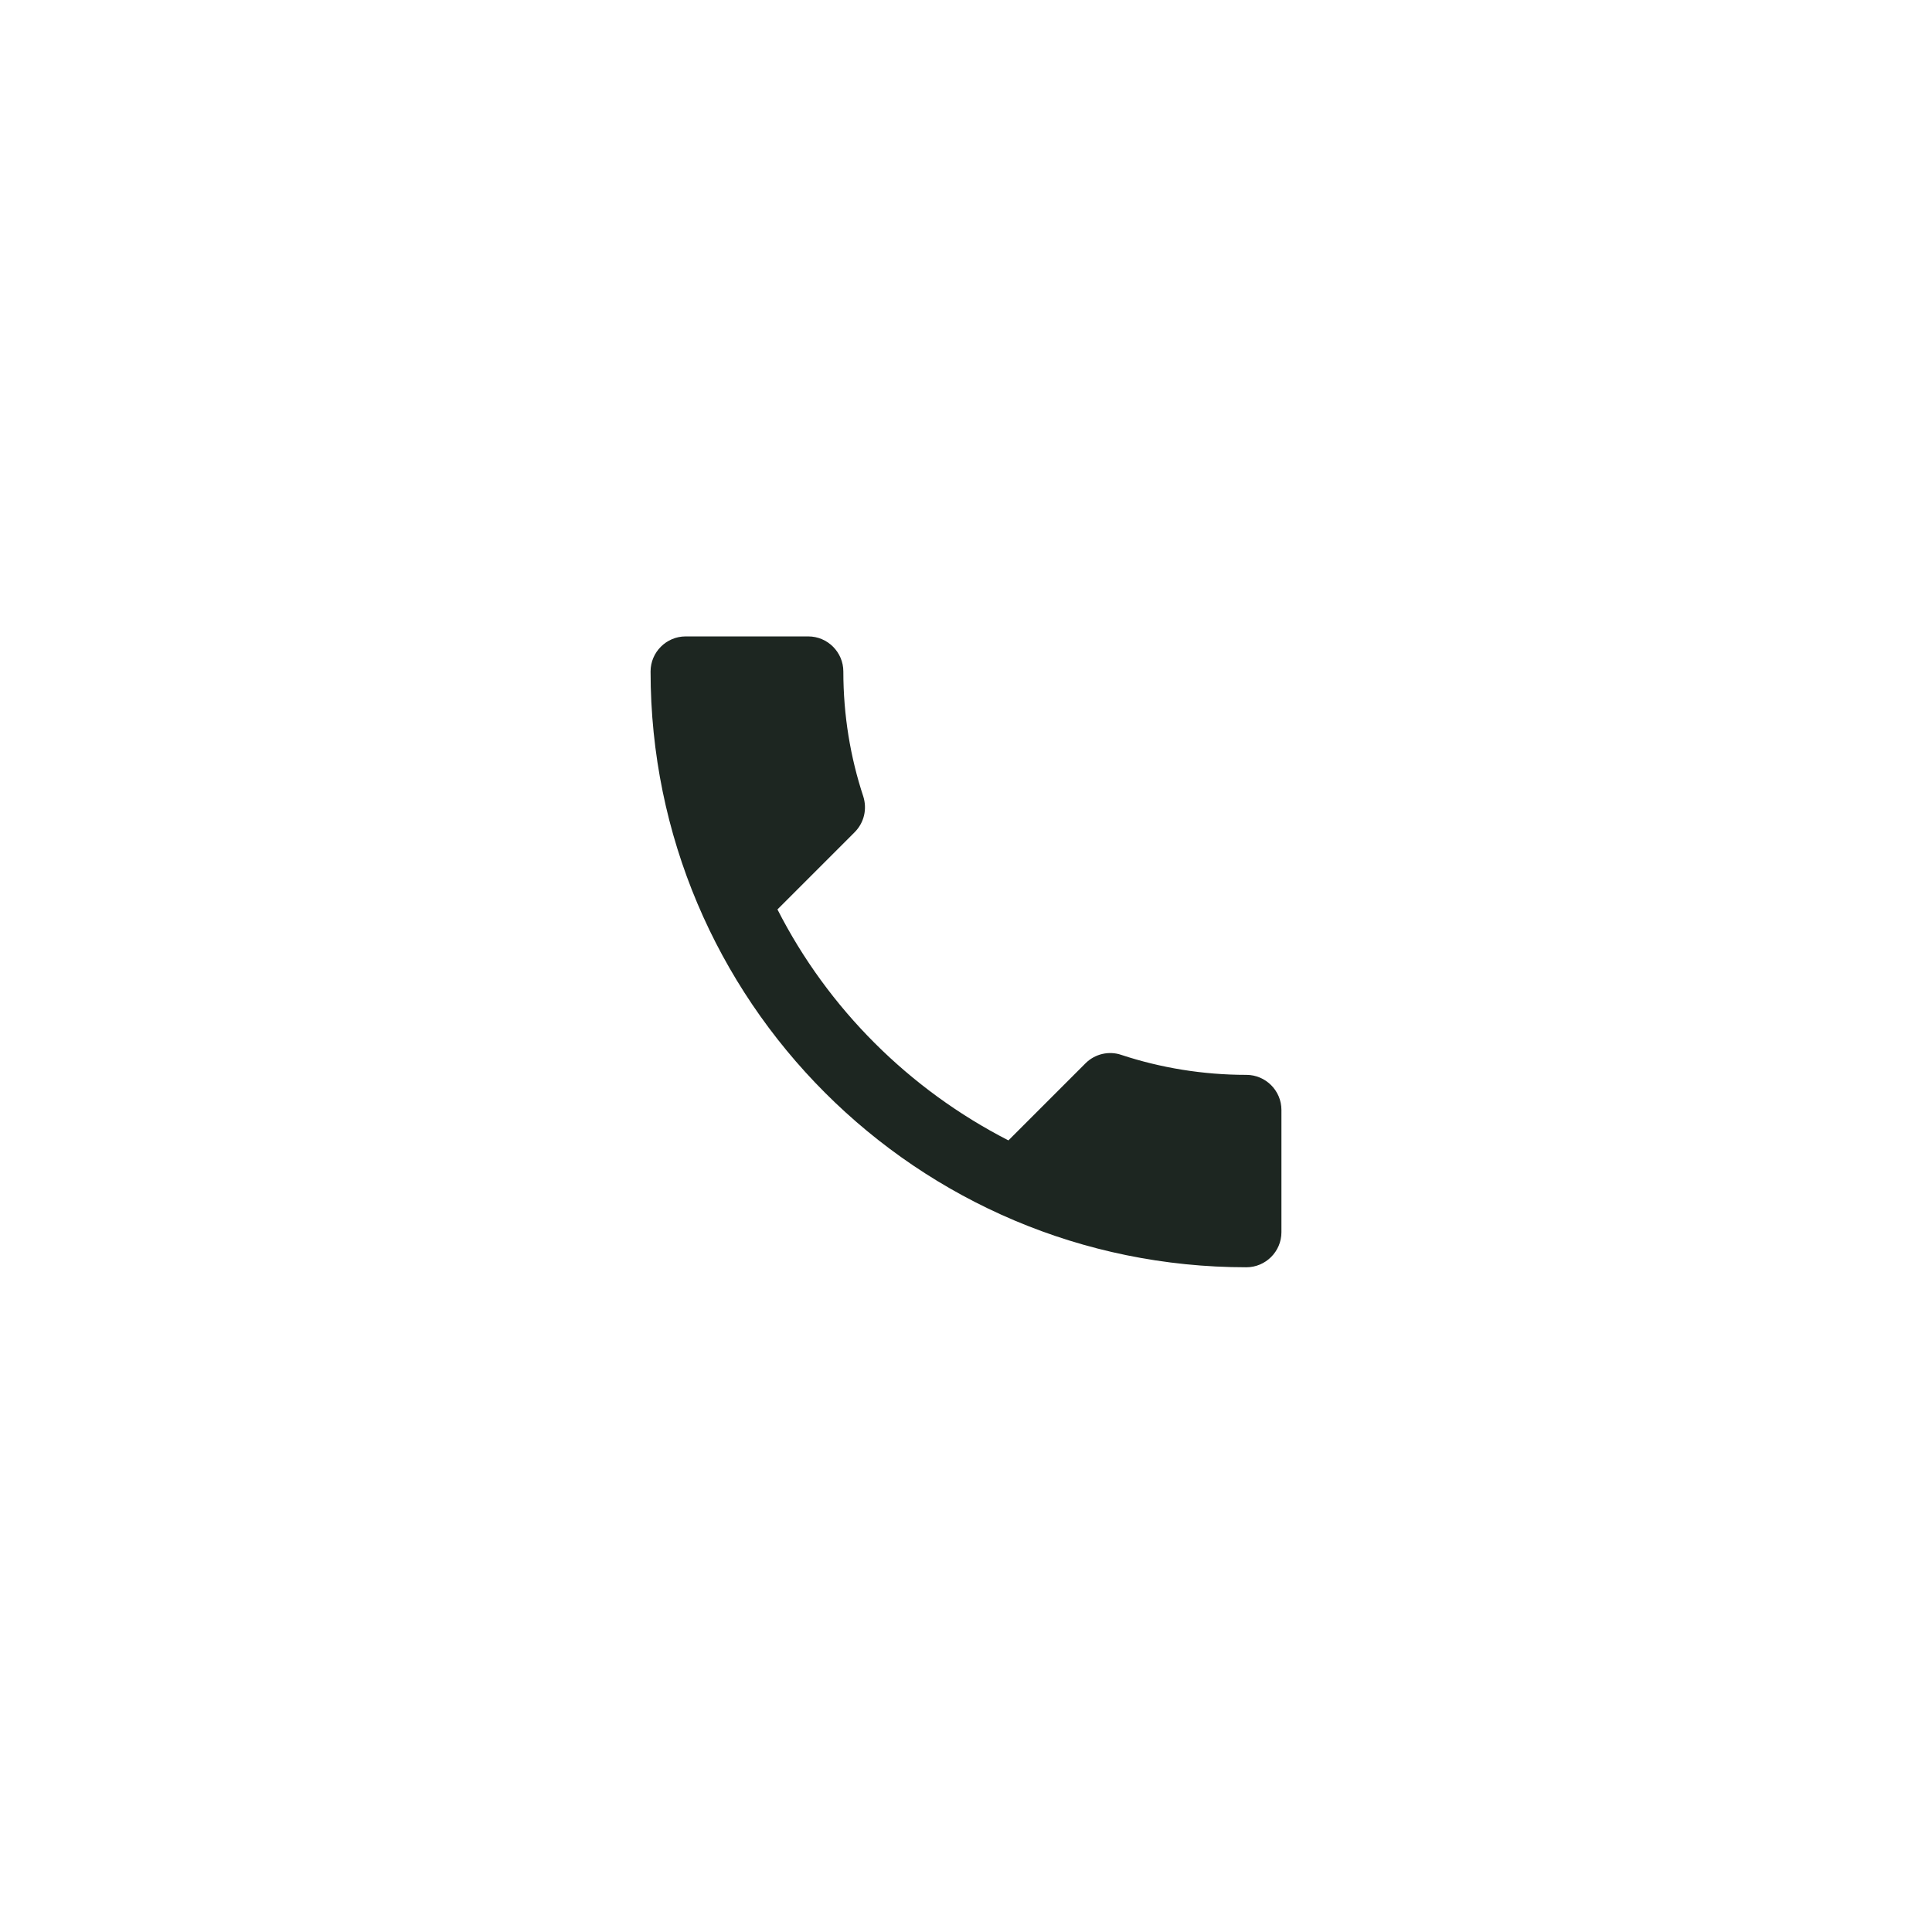
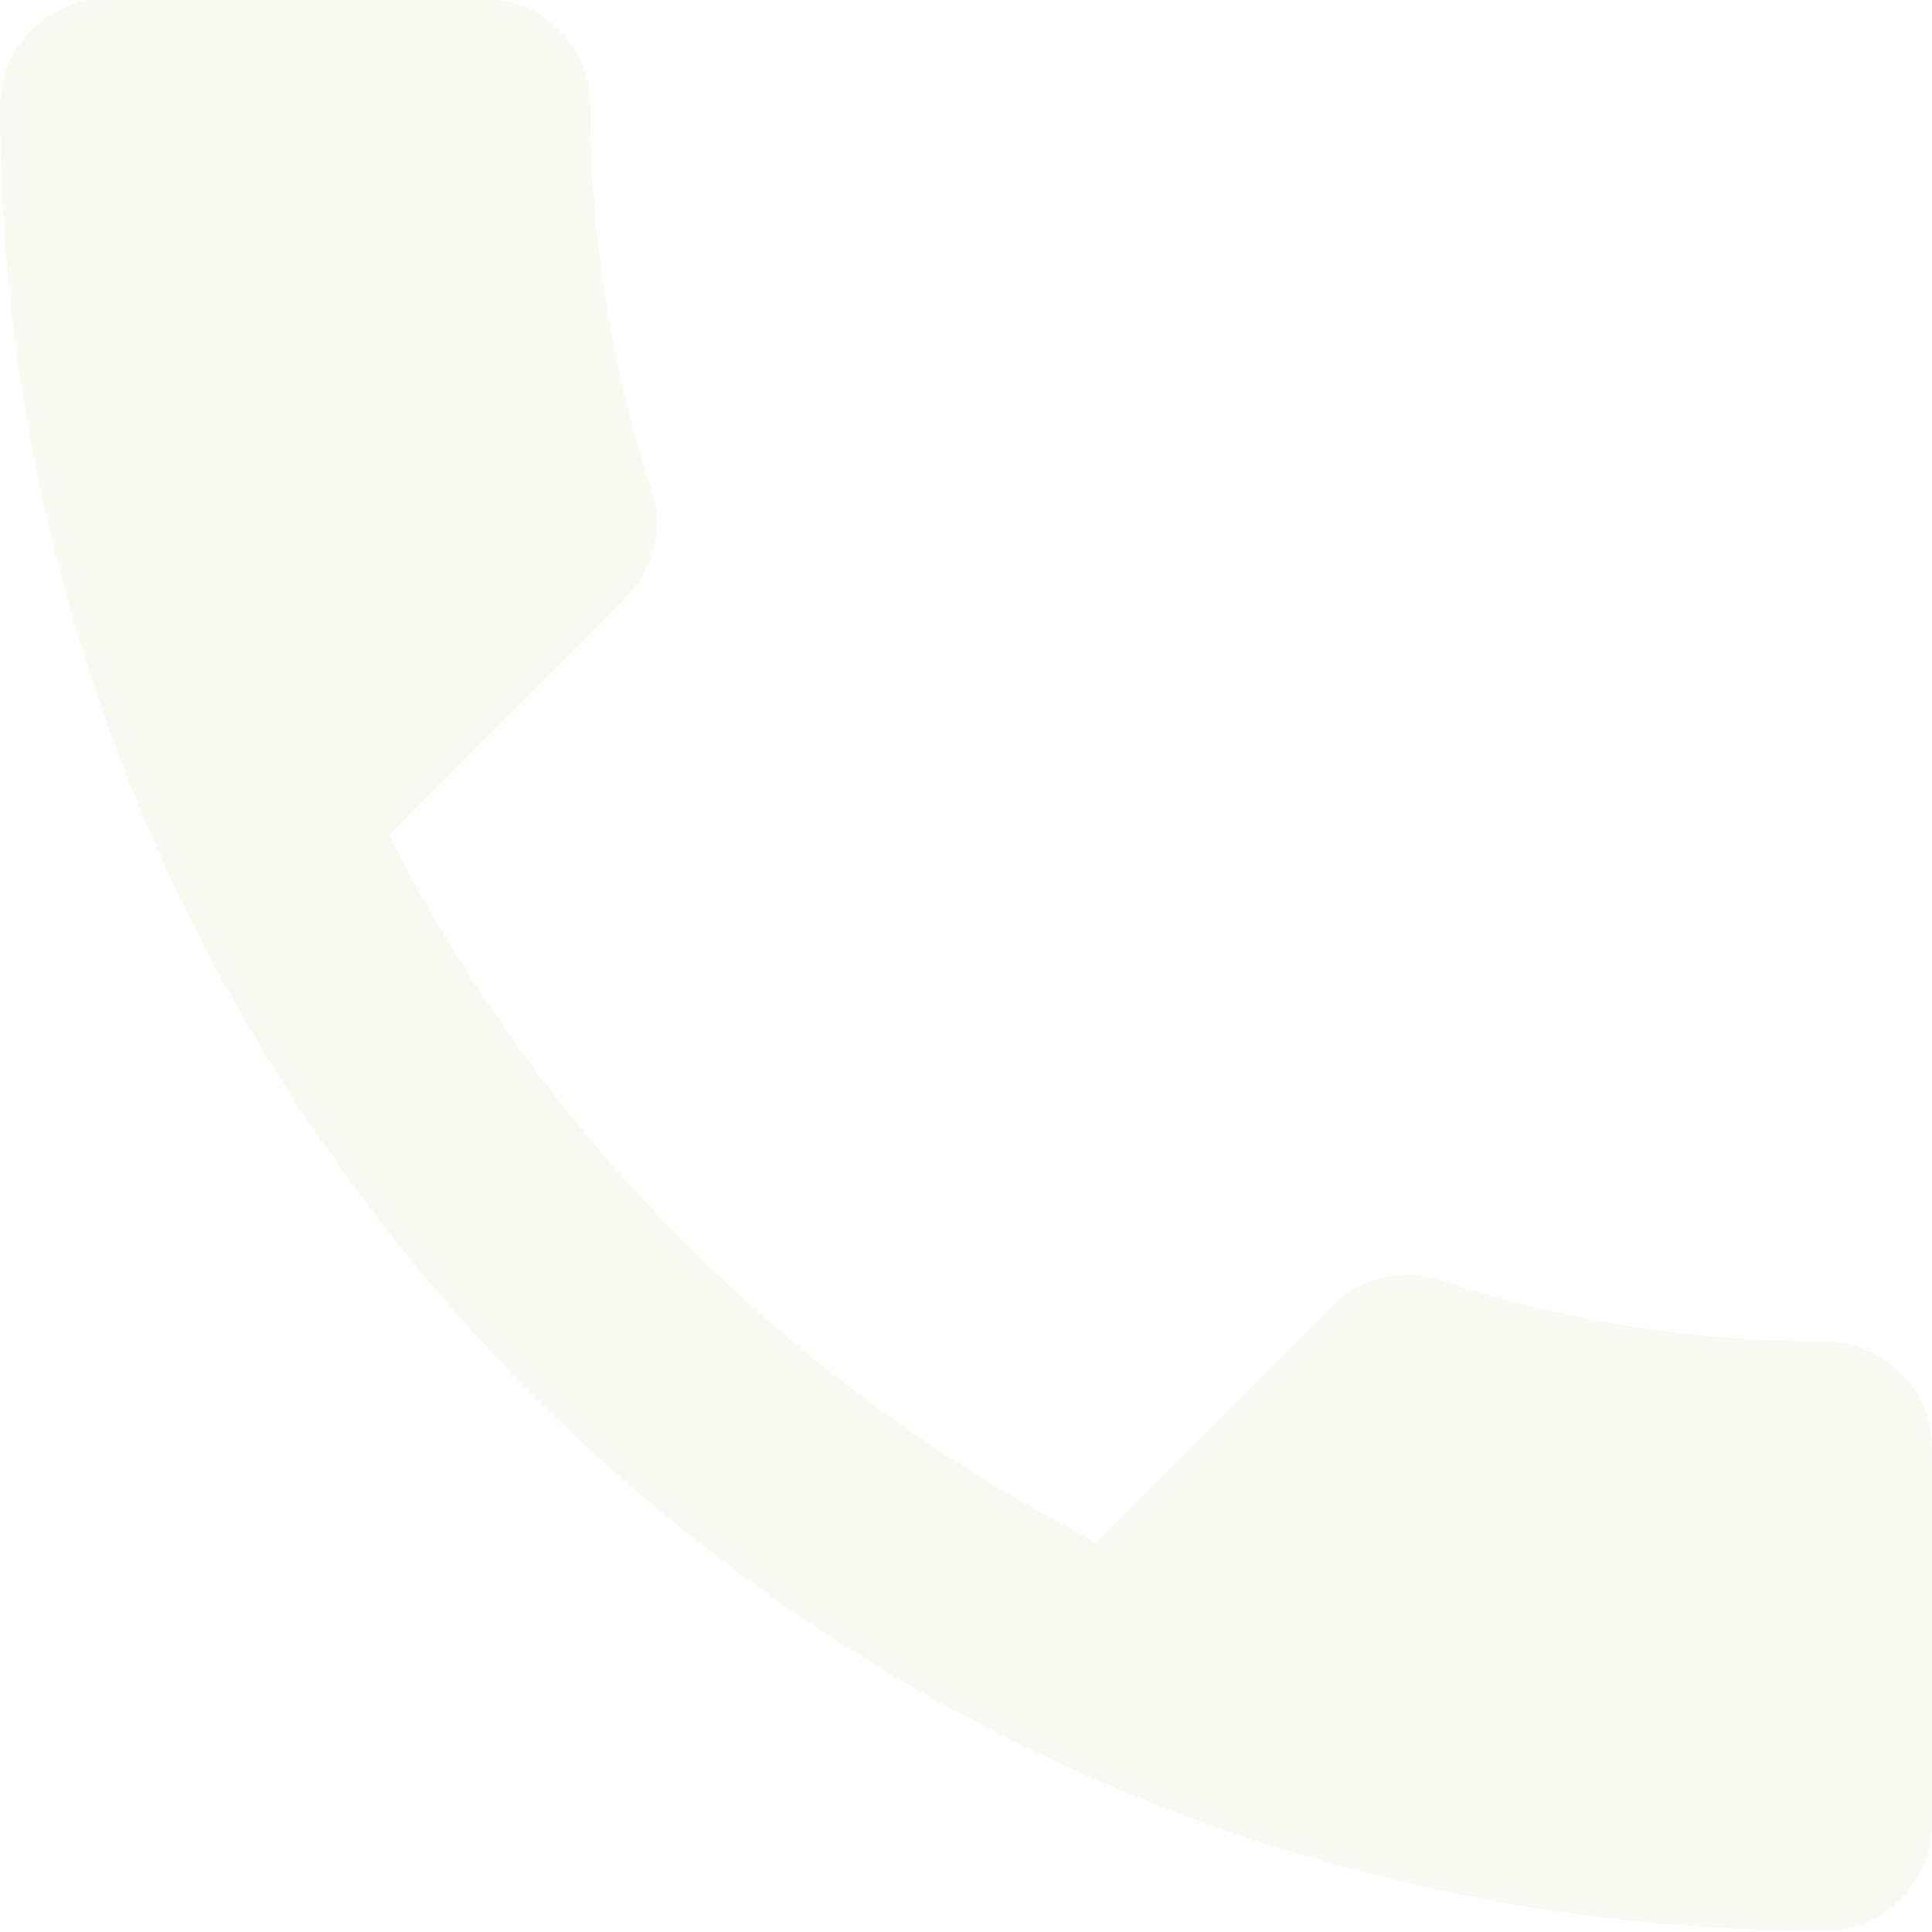
- <svg xmlns="http://www.w3.org/2000/svg" width="49" height="49" viewBox="0 0 49 49" fill="none">
-   <path d="M19.718 23.065C20.998 25.581 23.06 27.634 25.576 28.923L27.531 26.968C27.771 26.727 28.127 26.648 28.438 26.754C29.433 27.083 30.509 27.261 31.611 27.261C32.1 27.261 32.5 27.661 32.5 28.15V31.252C32.5 31.741 32.1 32.141 31.611 32.141C23.264 32.141 16.5 25.376 16.5 17.03C16.5 16.541 16.9 16.141 17.389 16.141H20.5C20.989 16.141 21.389 16.541 21.389 17.03C21.389 18.141 21.567 19.207 21.896 20.203C21.993 20.514 21.922 20.861 21.673 21.11L19.718 23.065Z" fill="#1D2621" />
+ <svg xmlns="http://www.w3.org/2000/svg" width="16" height="16" viewBox="0 0 16 16" fill="none">
+   <path d="M3.218 6.915C4.498 9.43 6.56 11.484 9.076 12.773L11.031 10.817C11.271 10.577 11.627 10.497 11.938 10.604C12.933 10.932 14.009 11.11 15.111 11.11C15.6 11.11 16 11.51 16 11.999V15.101C16 15.59 15.6 15.99 15.111 15.99C6.764 15.99 0 9.226 0 0.879C0 0.39 0.4 -0.01 0.889 -0.01H4C4.489 -0.01 4.889 0.39 4.889 0.879C4.889 1.99 5.067 3.057 5.396 4.052C5.493 4.364 5.422 4.71 5.173 4.959L3.218 6.915Z" fill="#F9F9F4" />
</svg>
